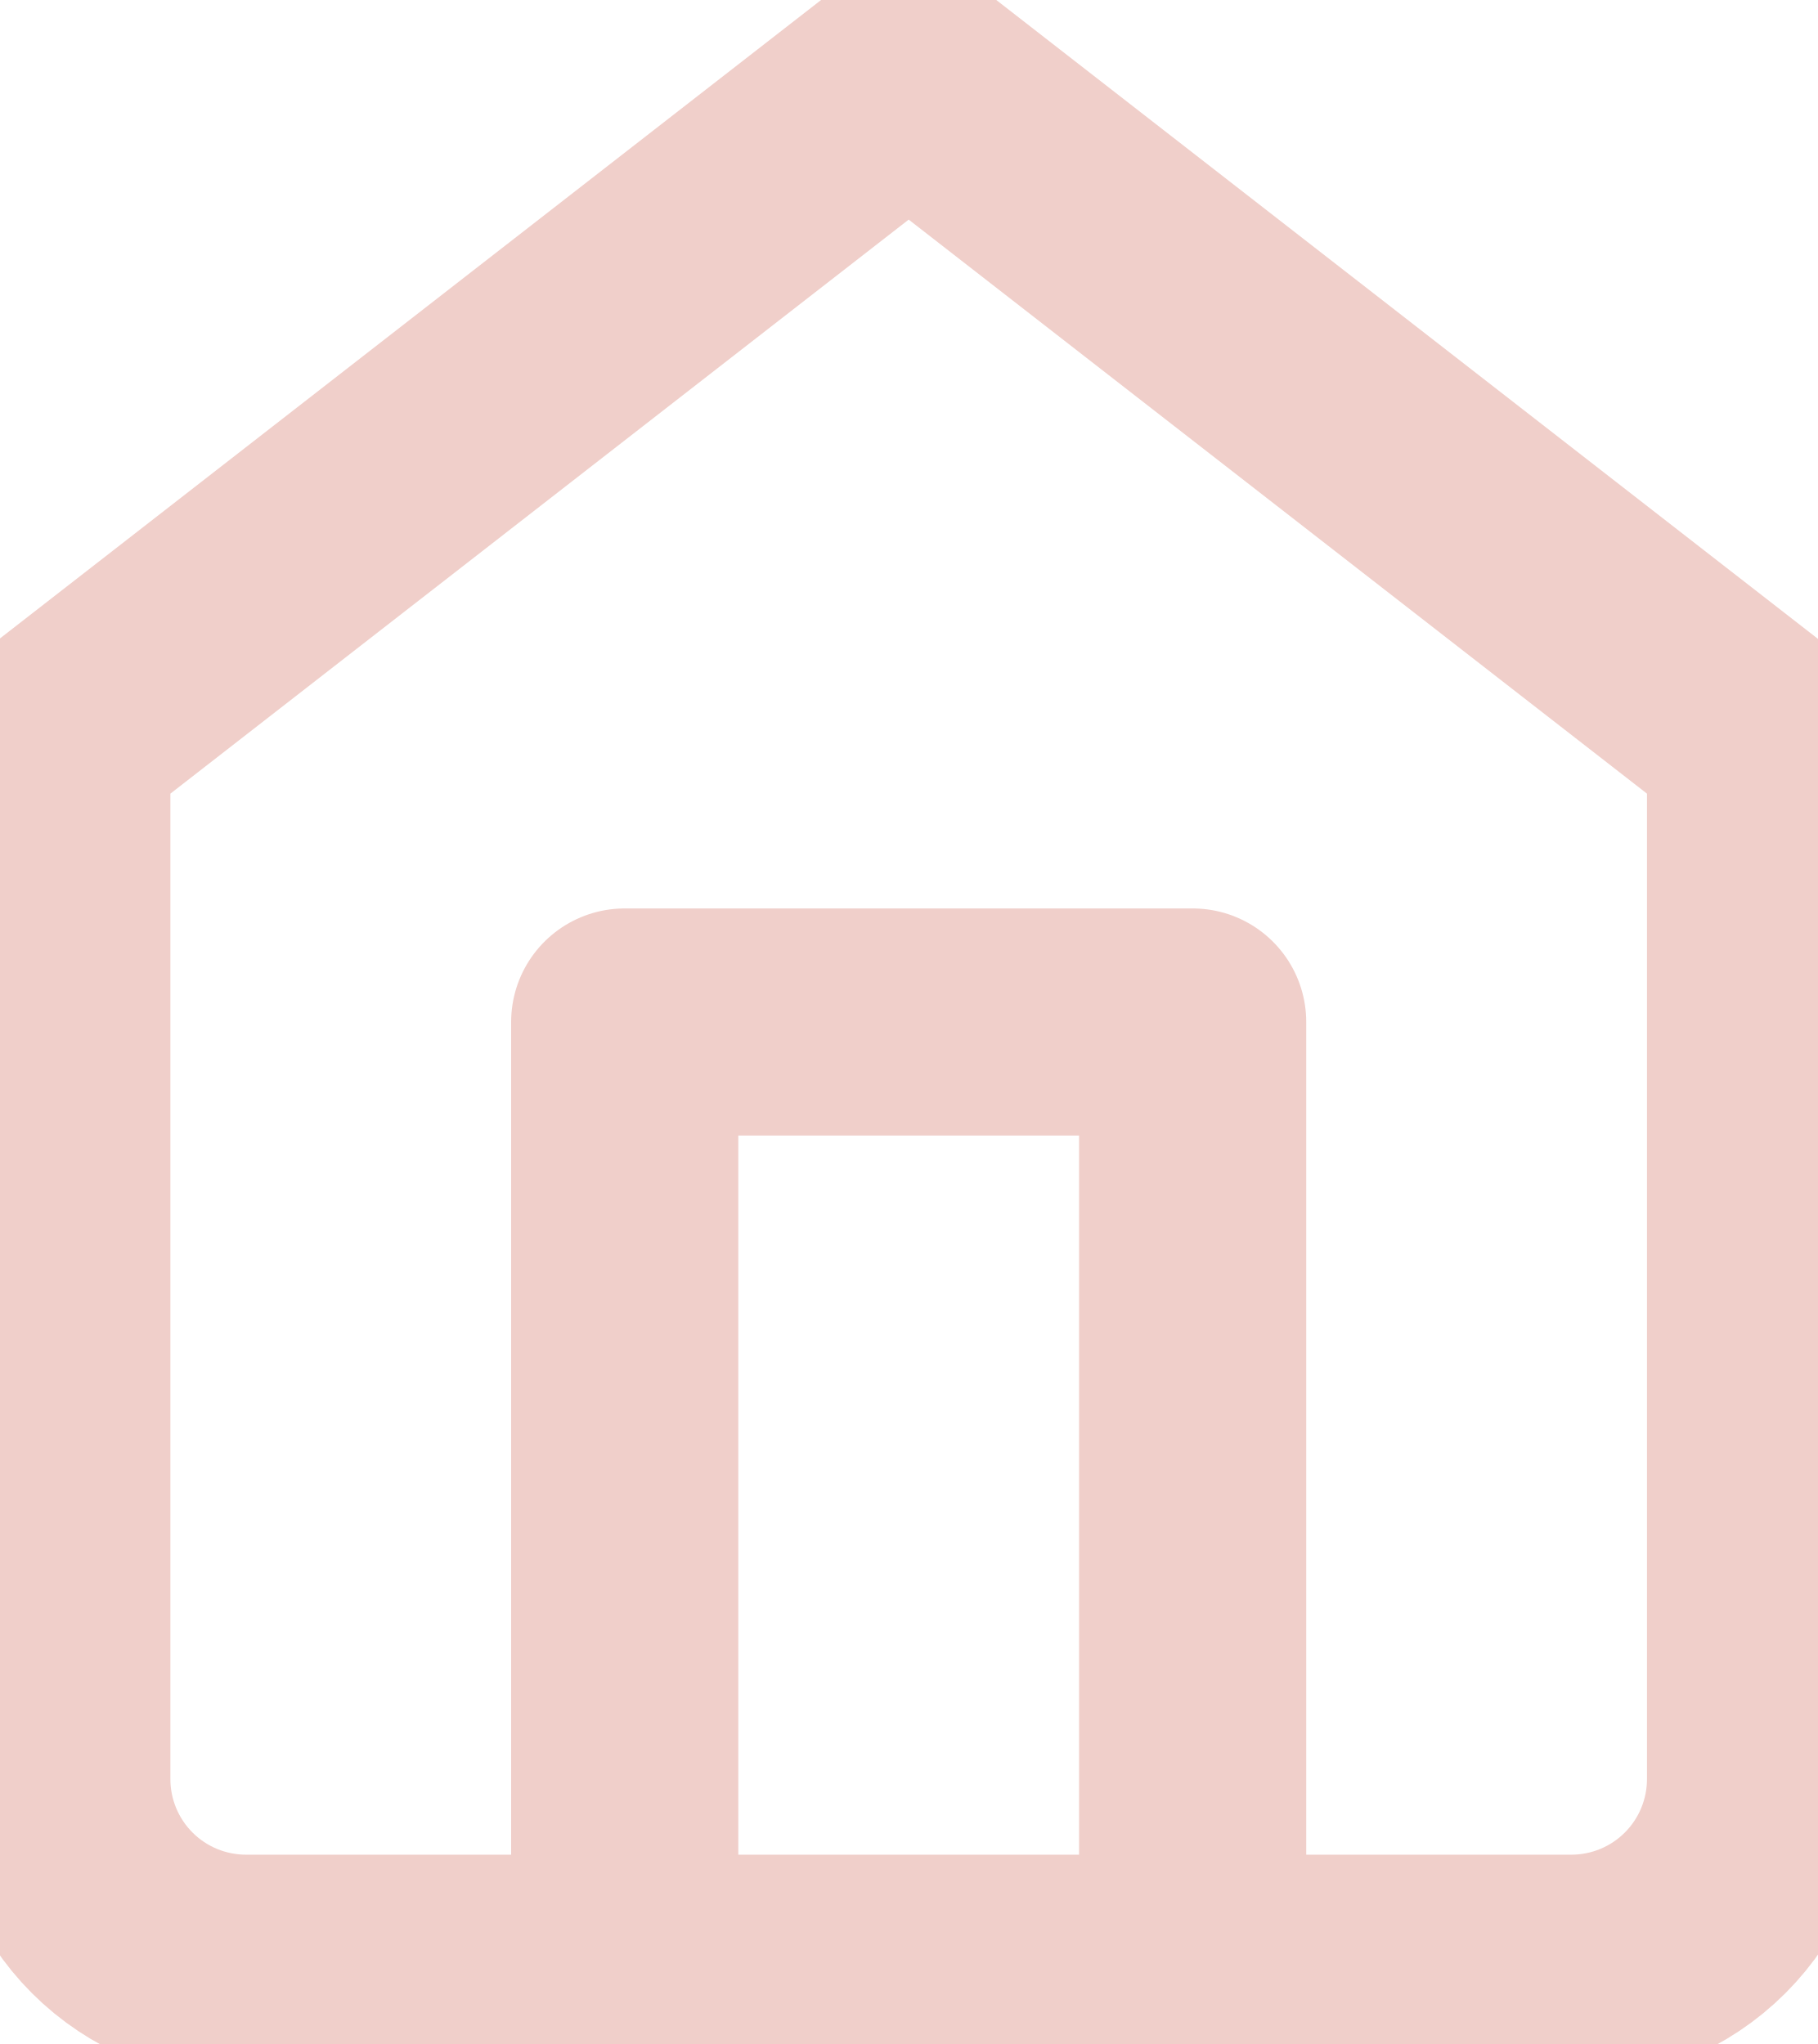
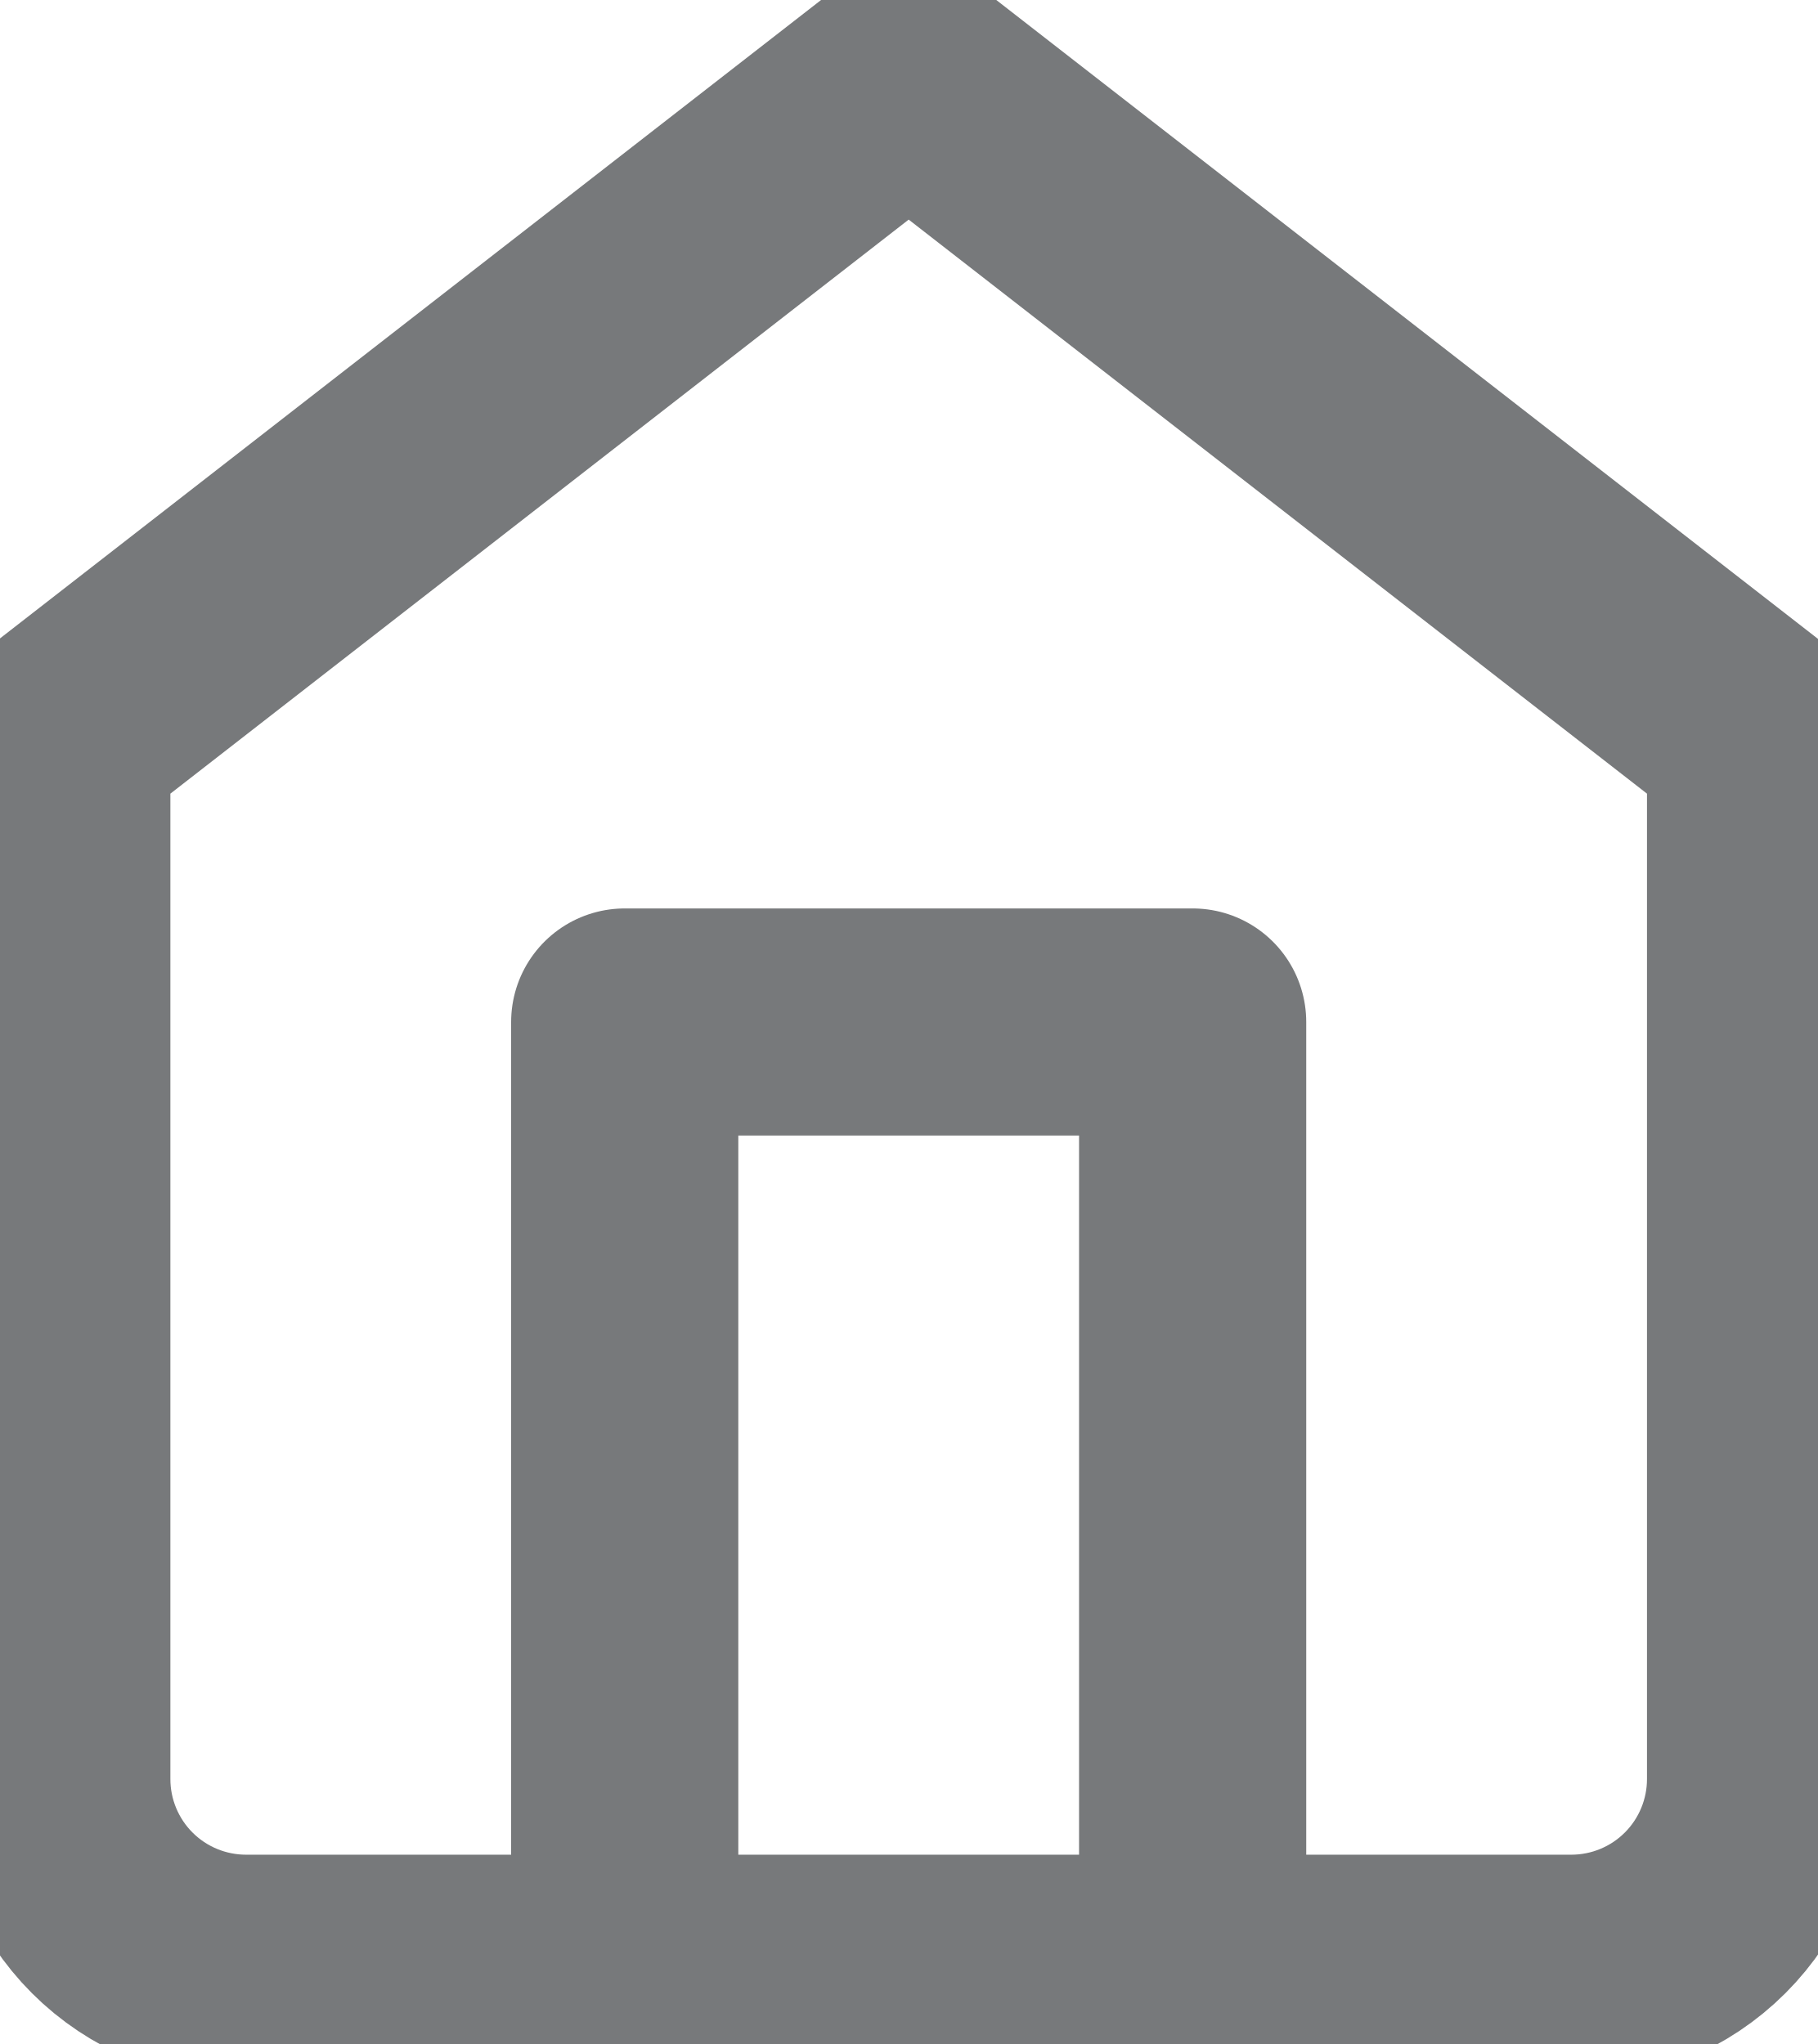
<svg xmlns="http://www.w3.org/2000/svg" width="16" height="18" viewBox="0 0 16 18" fill="none">
-   <path d="M5.5 17.333V9H10.5V17.333M0.5 6.5L8 0.667L15.5 6.5V15.667C15.5 16.109 15.324 16.533 15.012 16.845C14.699 17.158 14.275 17.333 13.833 17.333H2.167C1.725 17.333 1.301 17.158 0.988 16.845C0.676 16.533 0.5 16.109 0.5 15.667V6.5Z" stroke="#F0CFCA" stroke-width="2" stroke-linecap="round" stroke-linejoin="round" />
+   <path d="M5.5 17.333V9H10.5V17.333M0.5 6.5L8 0.667L15.5 6.5V15.667C15.5 16.109 15.324 16.533 15.012 16.845C14.699 17.158 14.275 17.333 13.833 17.333H2.167C1.725 17.333 1.301 17.158 0.988 16.845C0.676 16.533 0.5 16.109 0.5 15.667V6.5Z" stroke="#77797B" stroke-width="2" stroke-linecap="round" stroke-linejoin="round" />
</svg>
